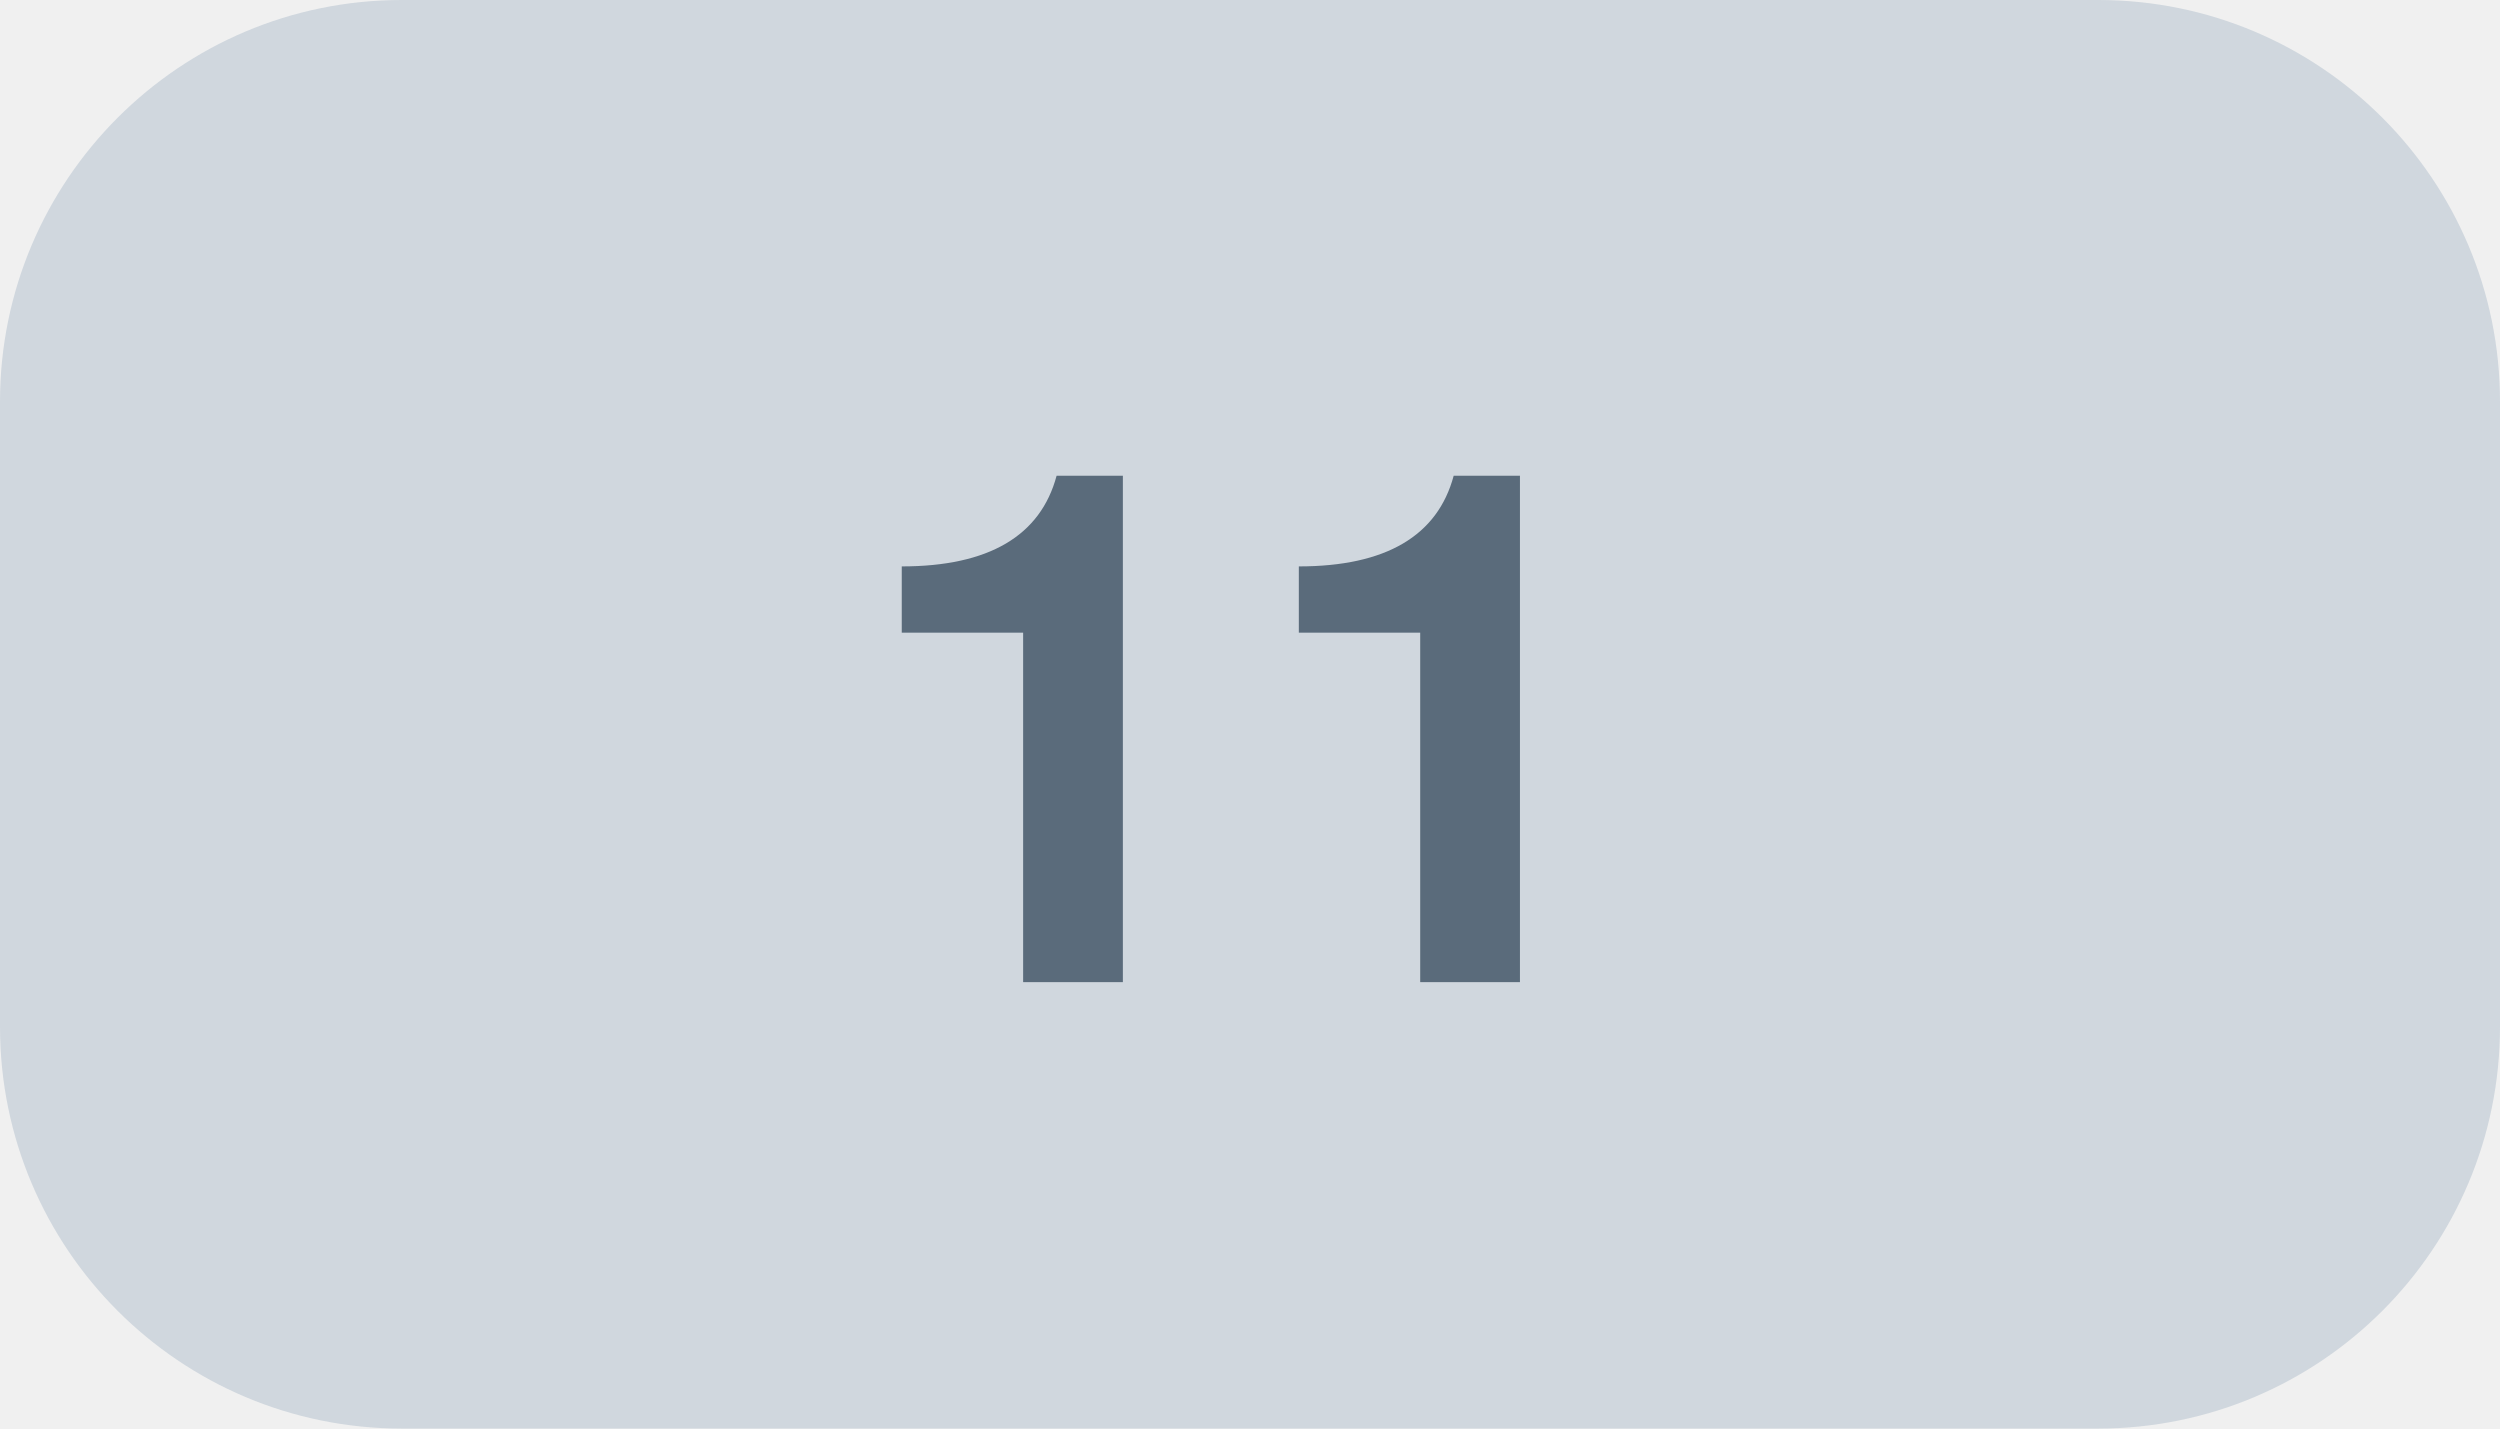
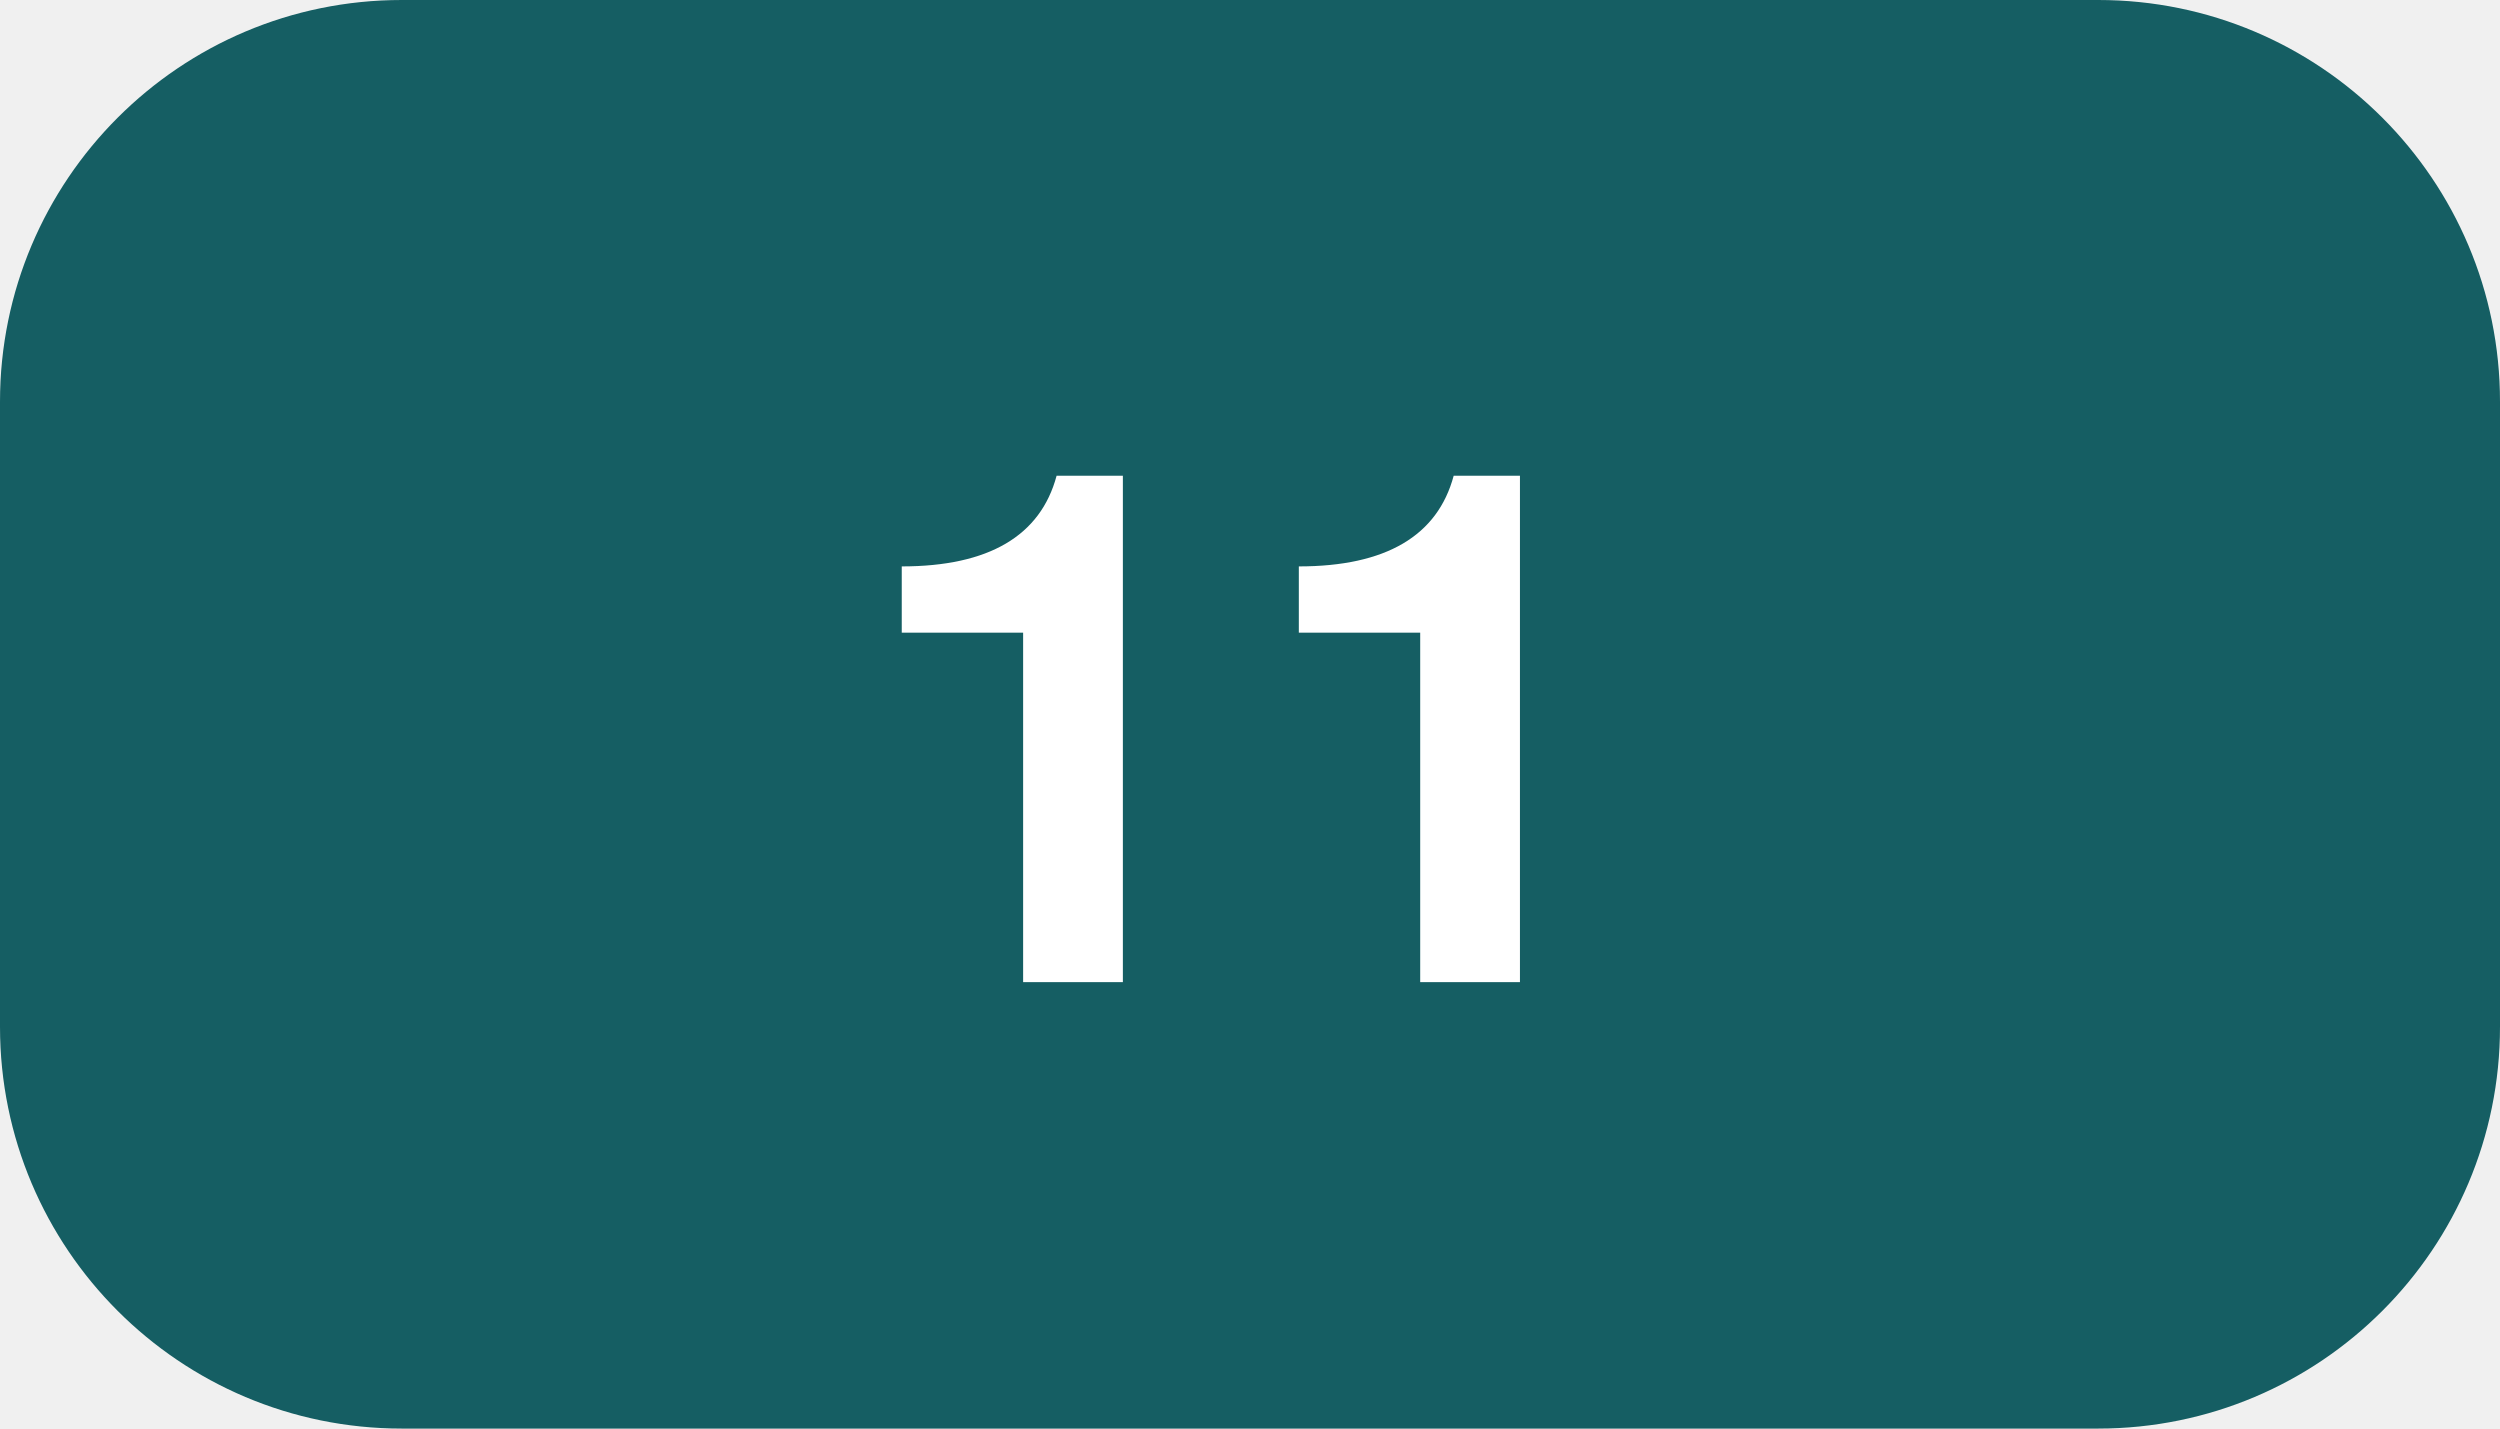
<svg xmlns="http://www.w3.org/2000/svg" width="56" height="32" viewBox="0 0 56 32" role="img" aria-label="Task 11">
-   <rect width="56" height="32" rx="9" fill="#D0D7DE" />
-   <text x="28" y="22" fill="#5A6B7B" font-family="Segoe UI, Helvetica, Arial, sans-serif" font-size="16" font-weight="800" text-anchor="middle">11</text>
+   <rect width="56" height="32" rx="9" fill="#155E63" />
+   <text x="28" y="22" fill="#FFFFFF" font-family="Segoe UI, Helvetica, Arial, sans-serif" font-size="16" font-weight="800" text-anchor="middle">11</text>
</svg>
